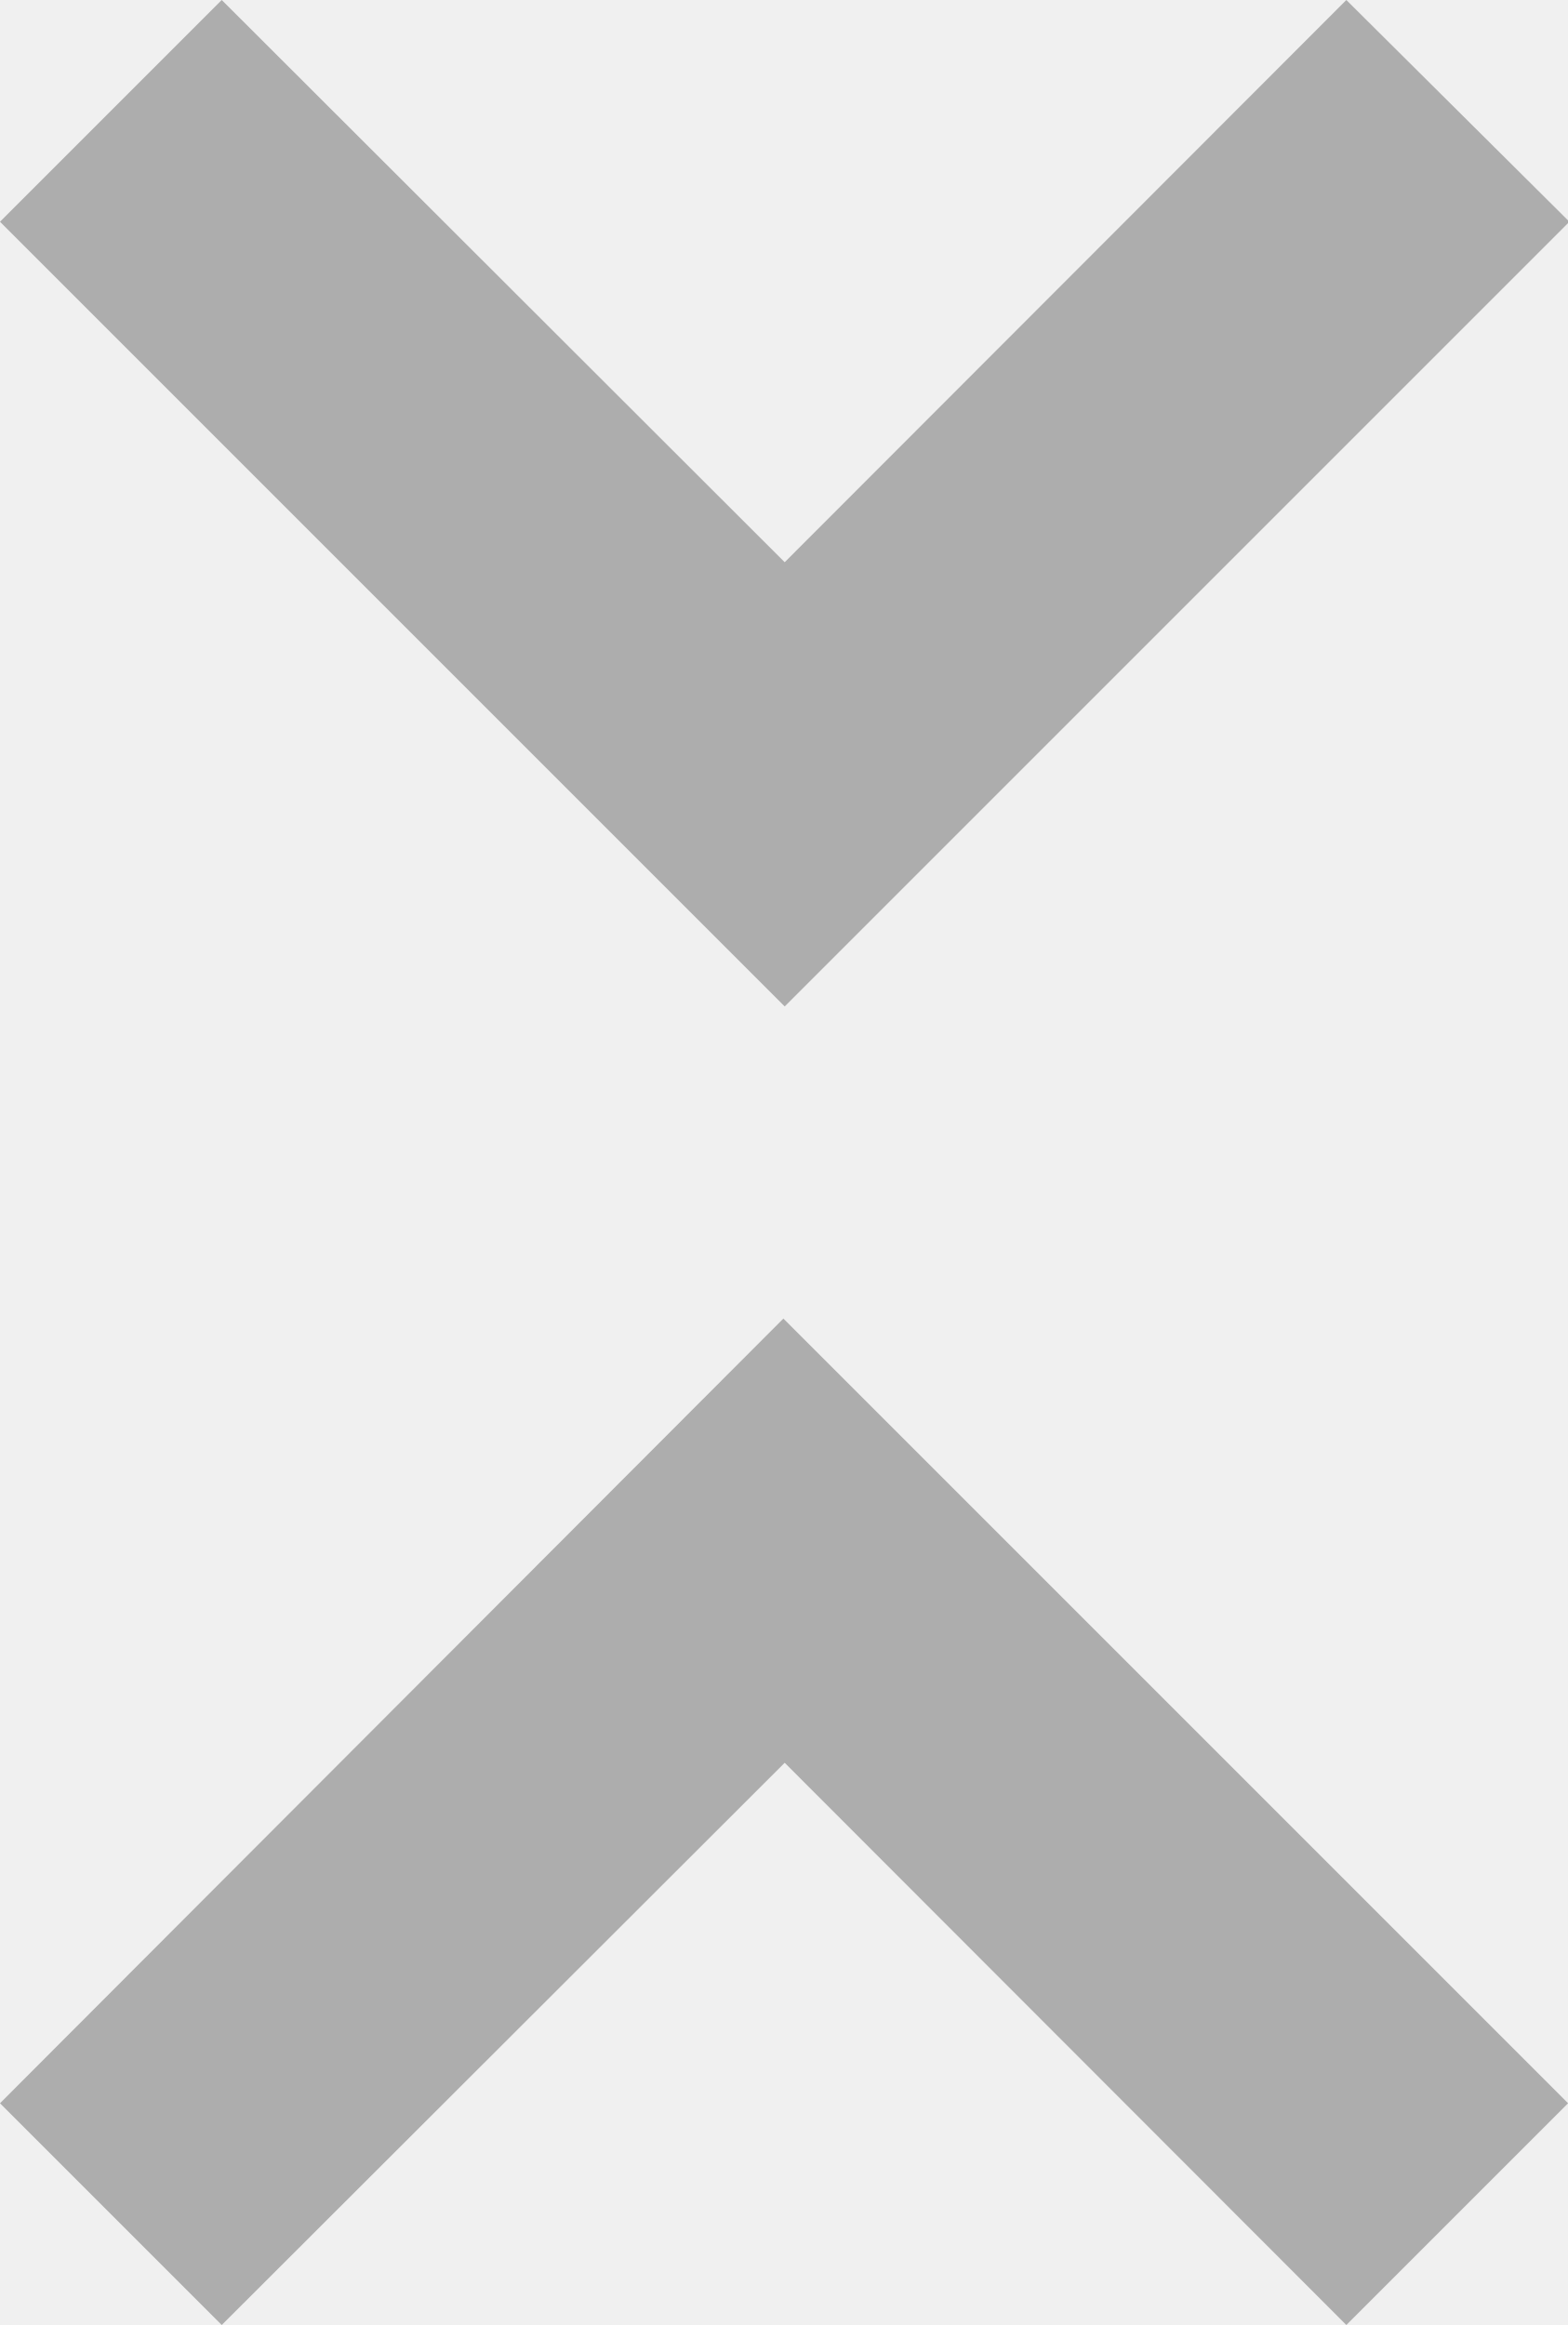
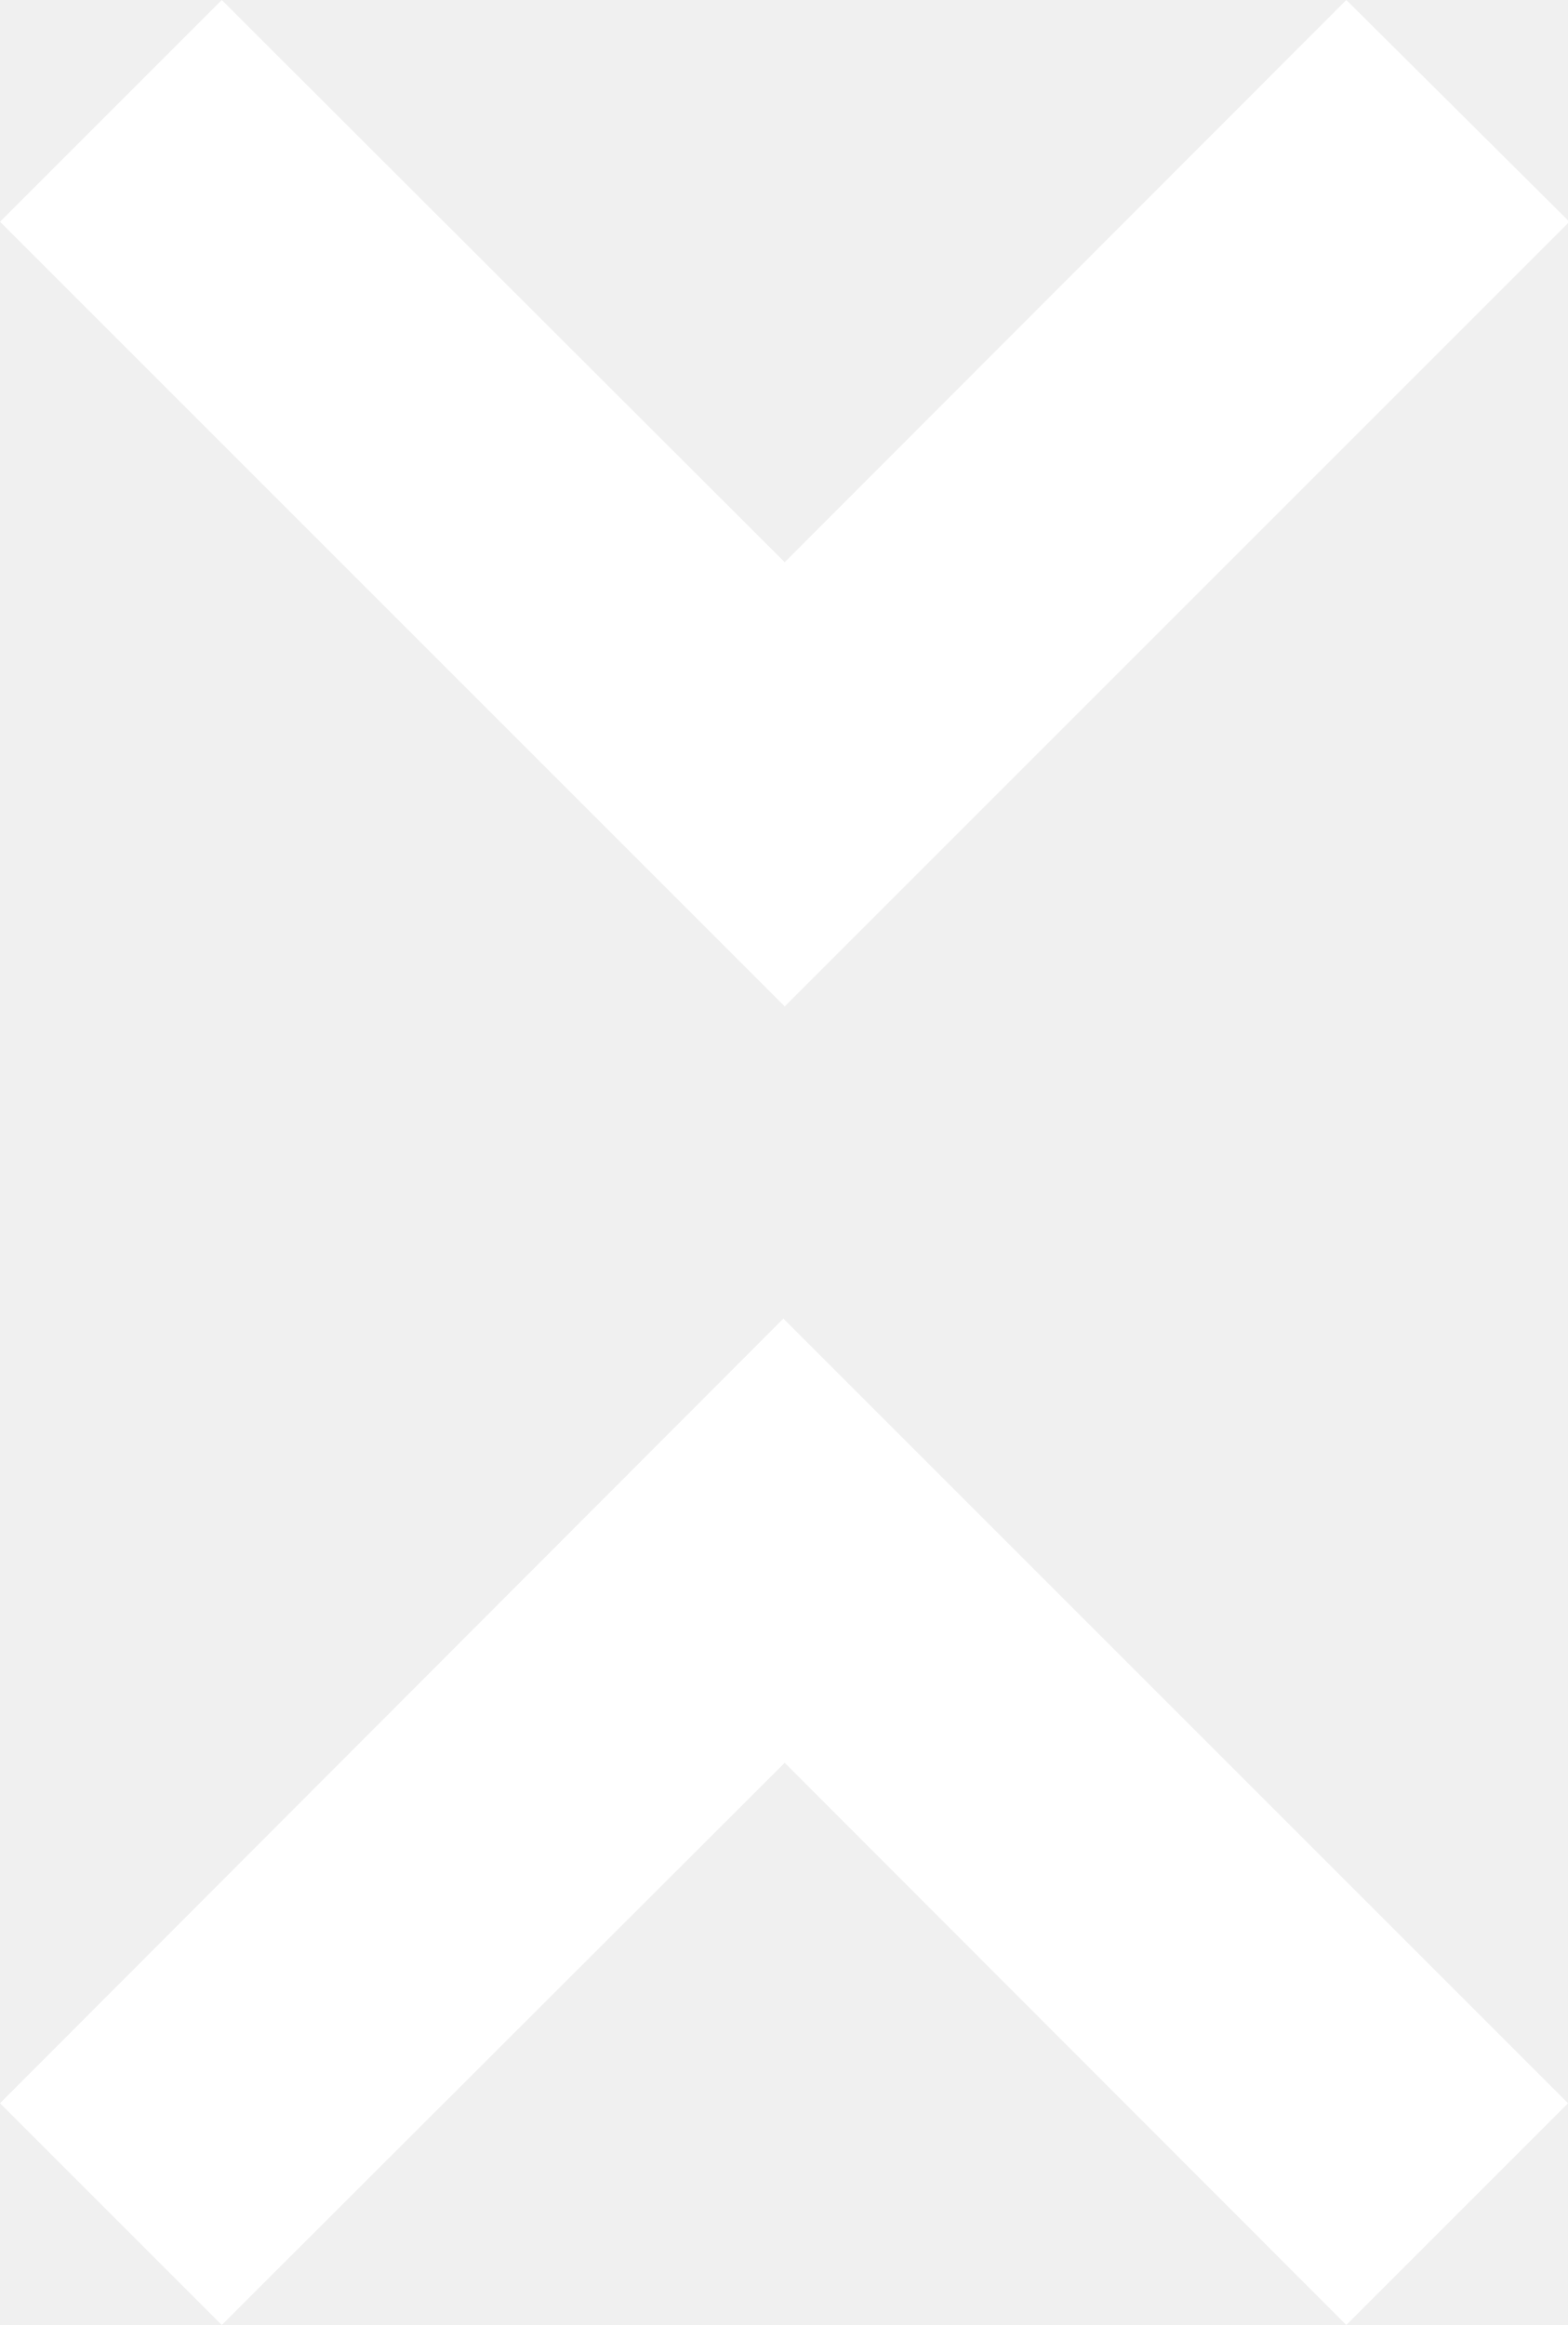
<svg xmlns="http://www.w3.org/2000/svg" width="10.79" height="16" viewBox="0 0 10.79 16">
-   <path id="Path_2520" data-name="Path 2520" d="M0,14.474,1.526,16,5.4,12.131,9.265,16l1.526-1.526-5.4-5.4ZM9.265,0,5.4,3.869,1.526,0,0,1.526l5.4,5.4,5.4-5.4Z" fill="#ADADAD" />
+   <path id="Path_2520" data-name="Path 2520" d="M0,14.474,1.526,16,5.4,12.131,9.265,16l1.526-1.526-5.4-5.4ZM9.265,0,5.4,3.869,1.526,0,0,1.526l5.4,5.4,5.4-5.4Z" fill="#fff" />
</svg>
